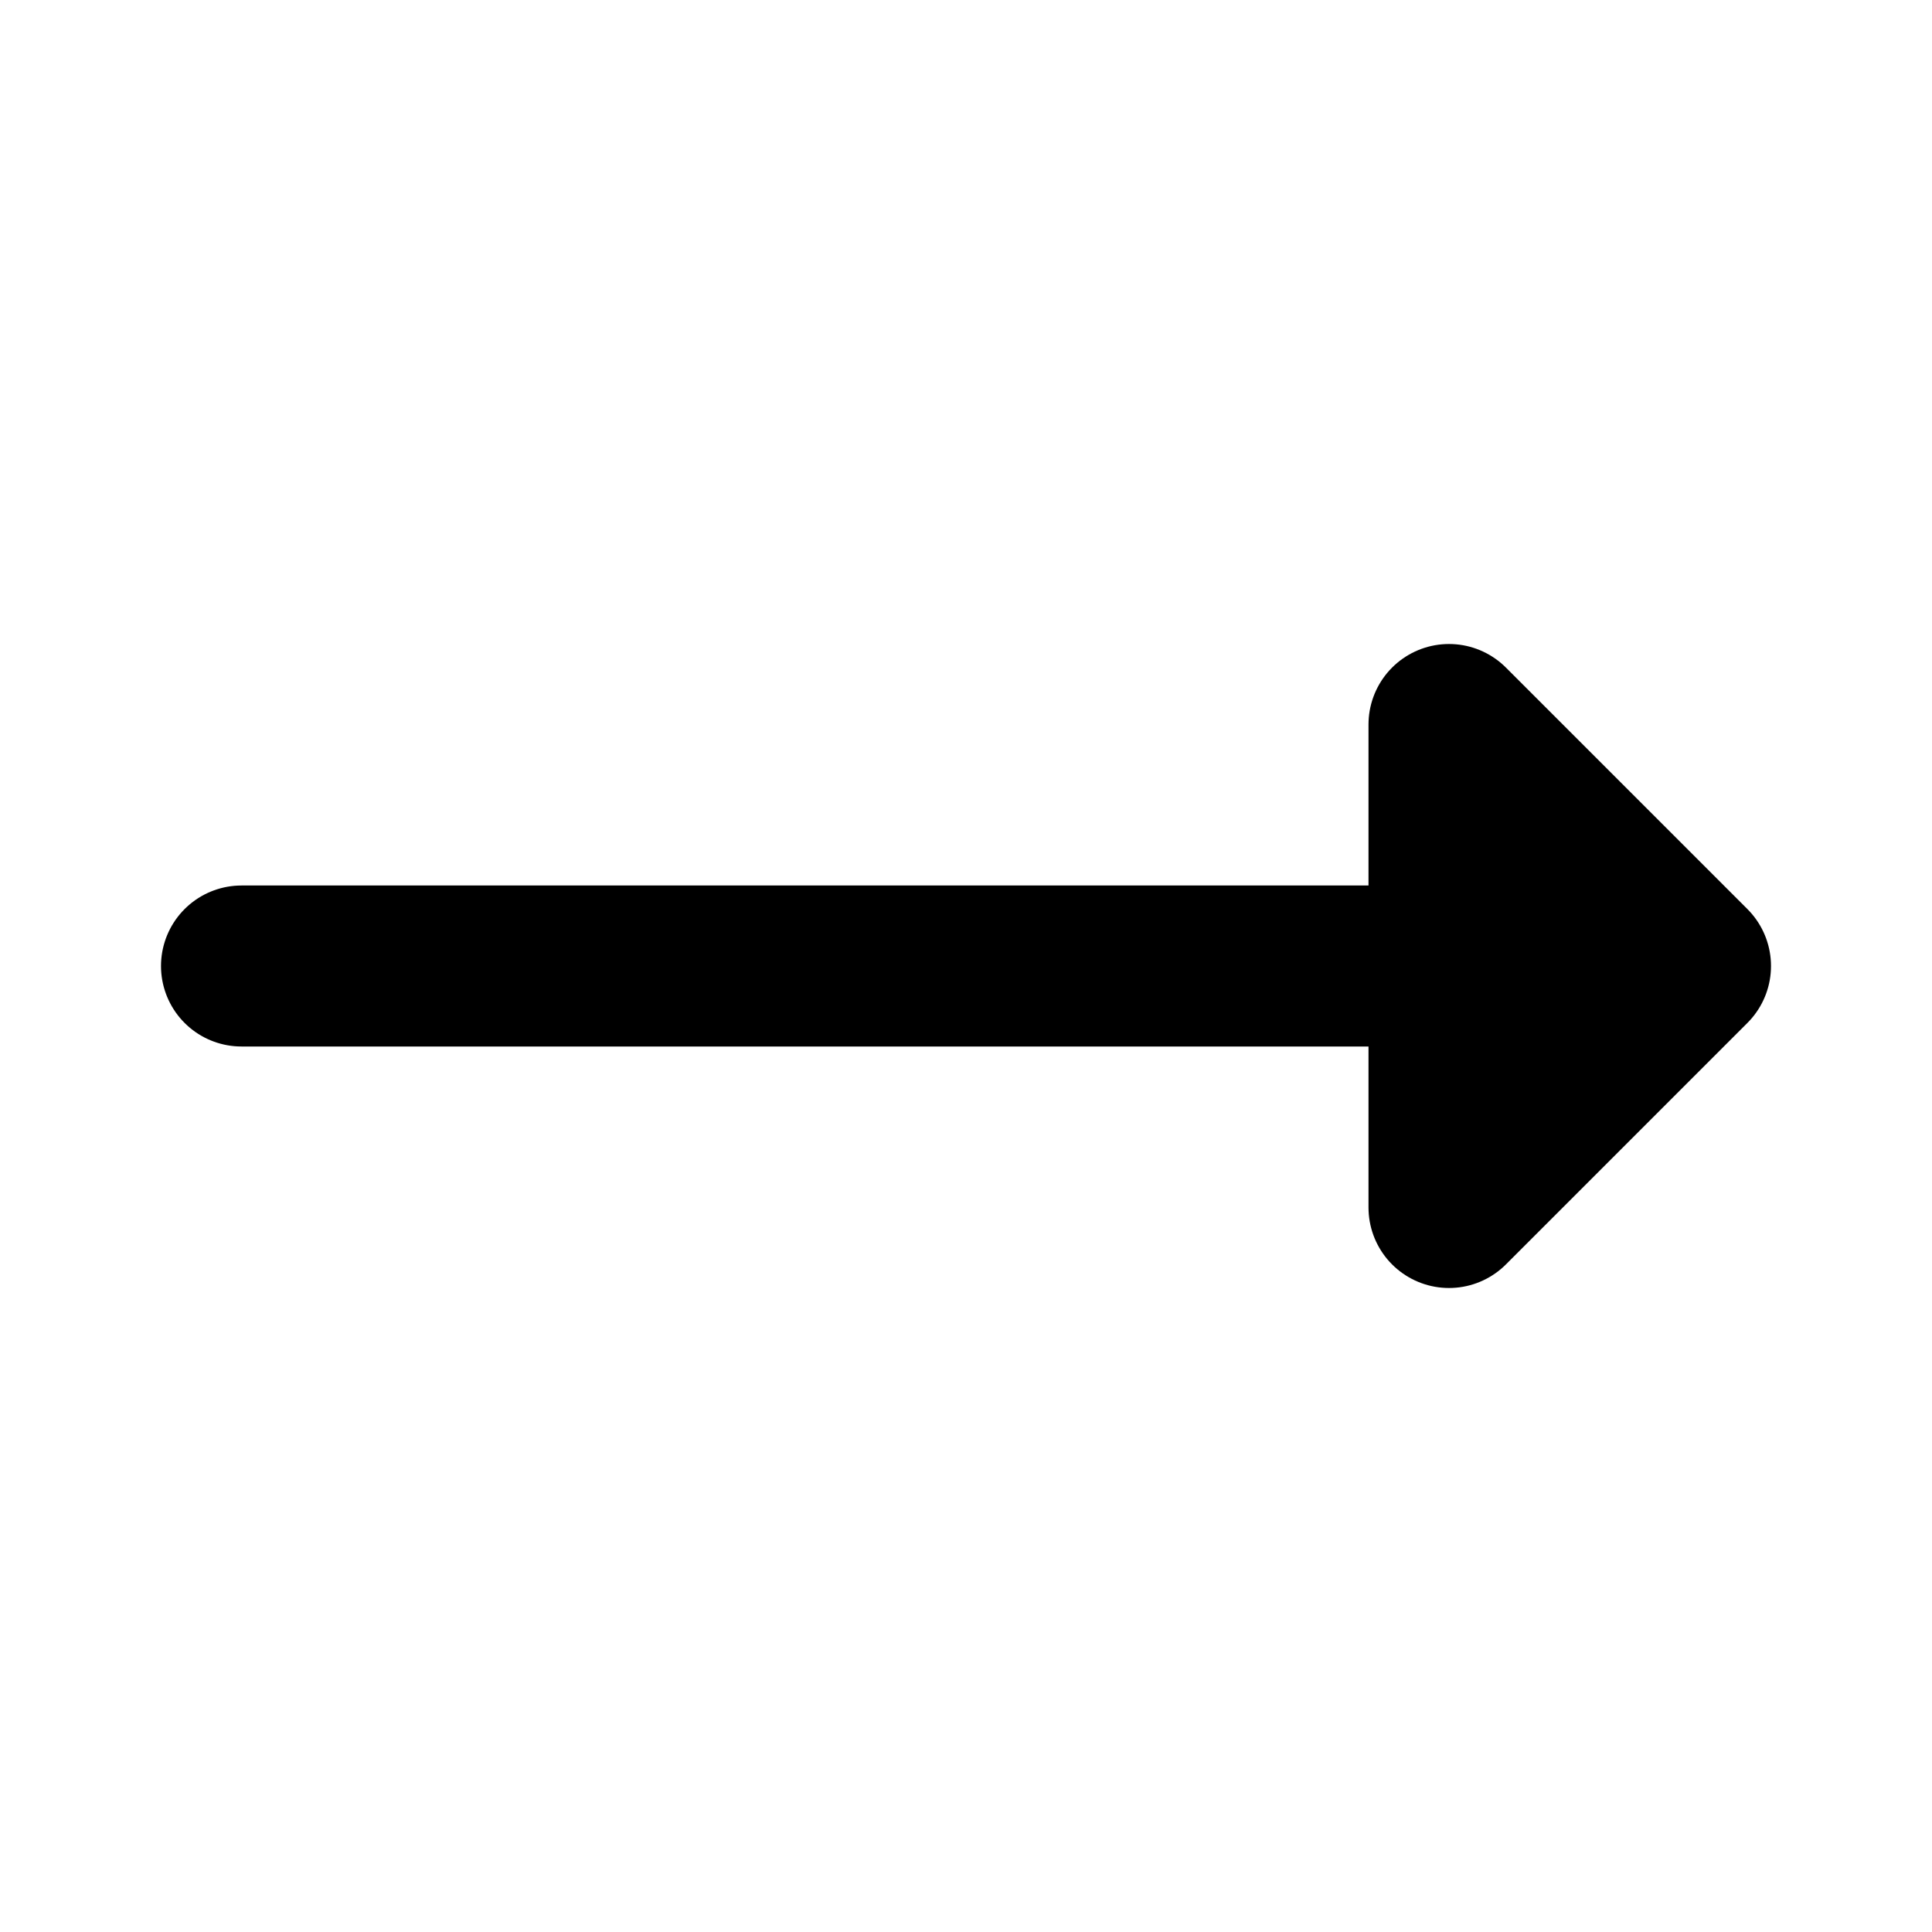
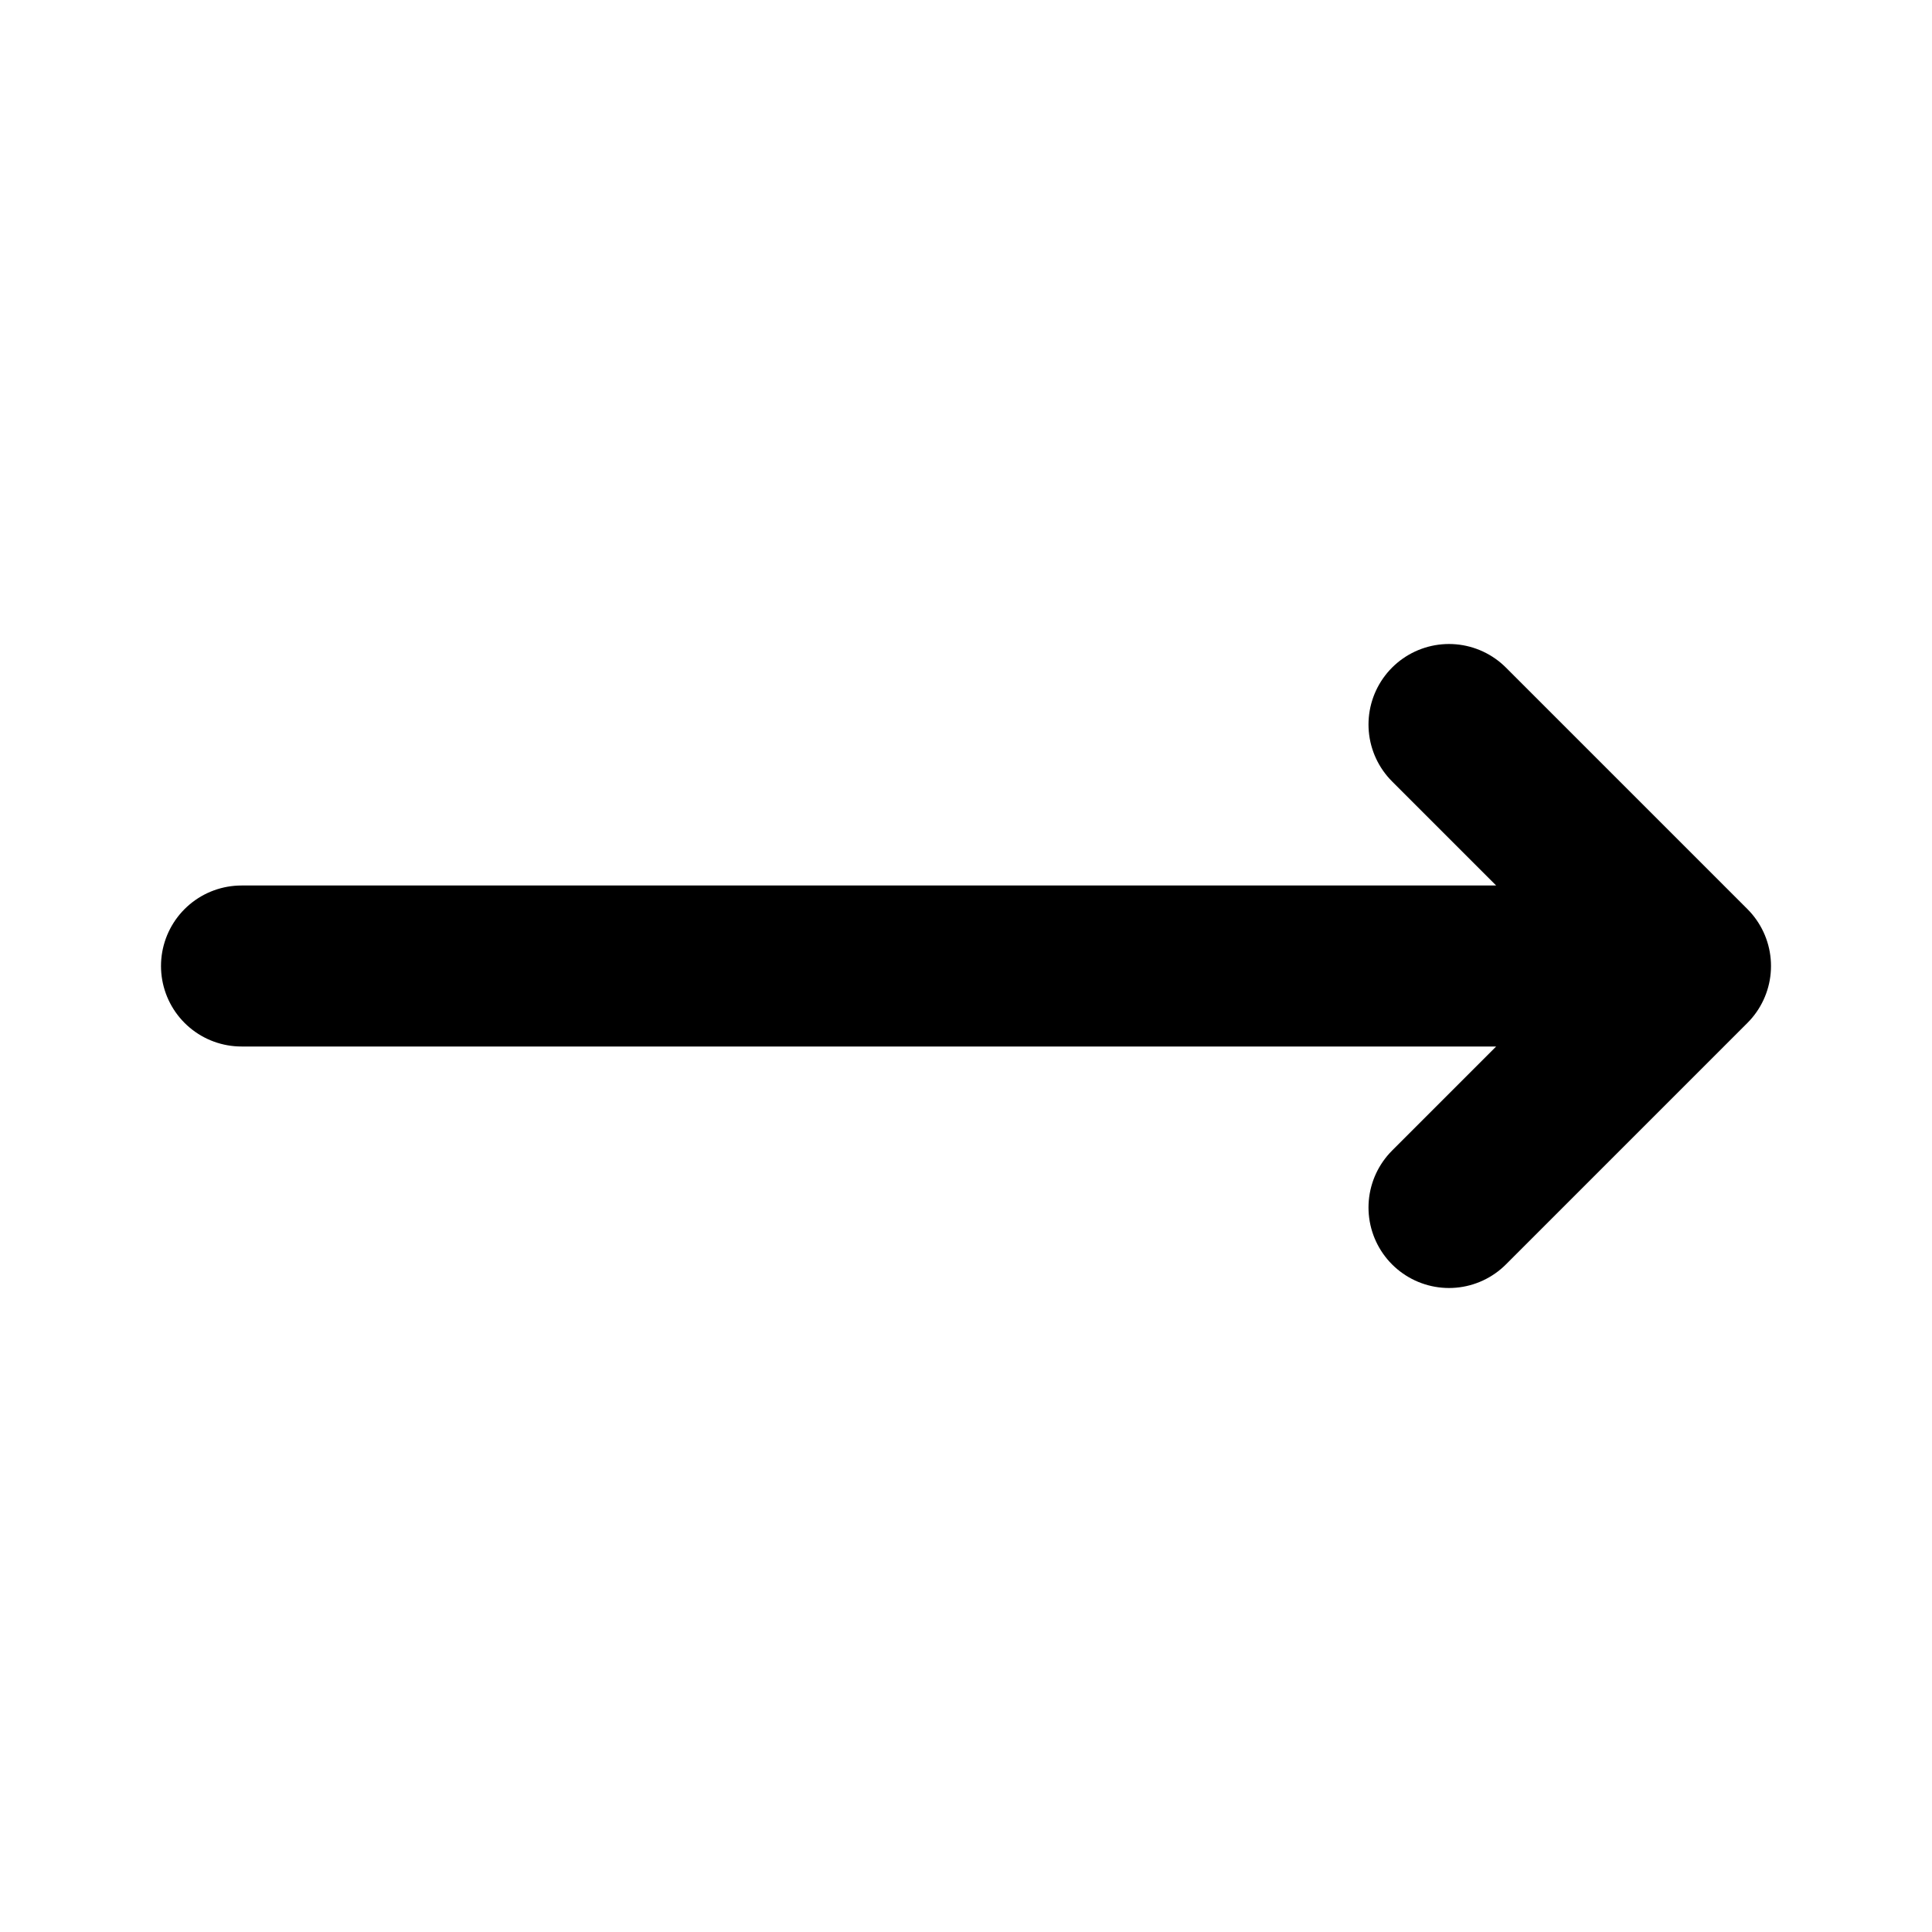
<svg xmlns="http://www.w3.org/2000/svg" class="i i-arrow-right-long" viewBox="0 0 24 24" fill="none" stroke="currentColor" stroke-width="2" stroke-linecap="round" stroke-linejoin="round">
-   <path d="m21 12-3-3v6l3-3H3" />
+   <path d="m18 9 3 3-3 3M3 12h18" />
</svg>
